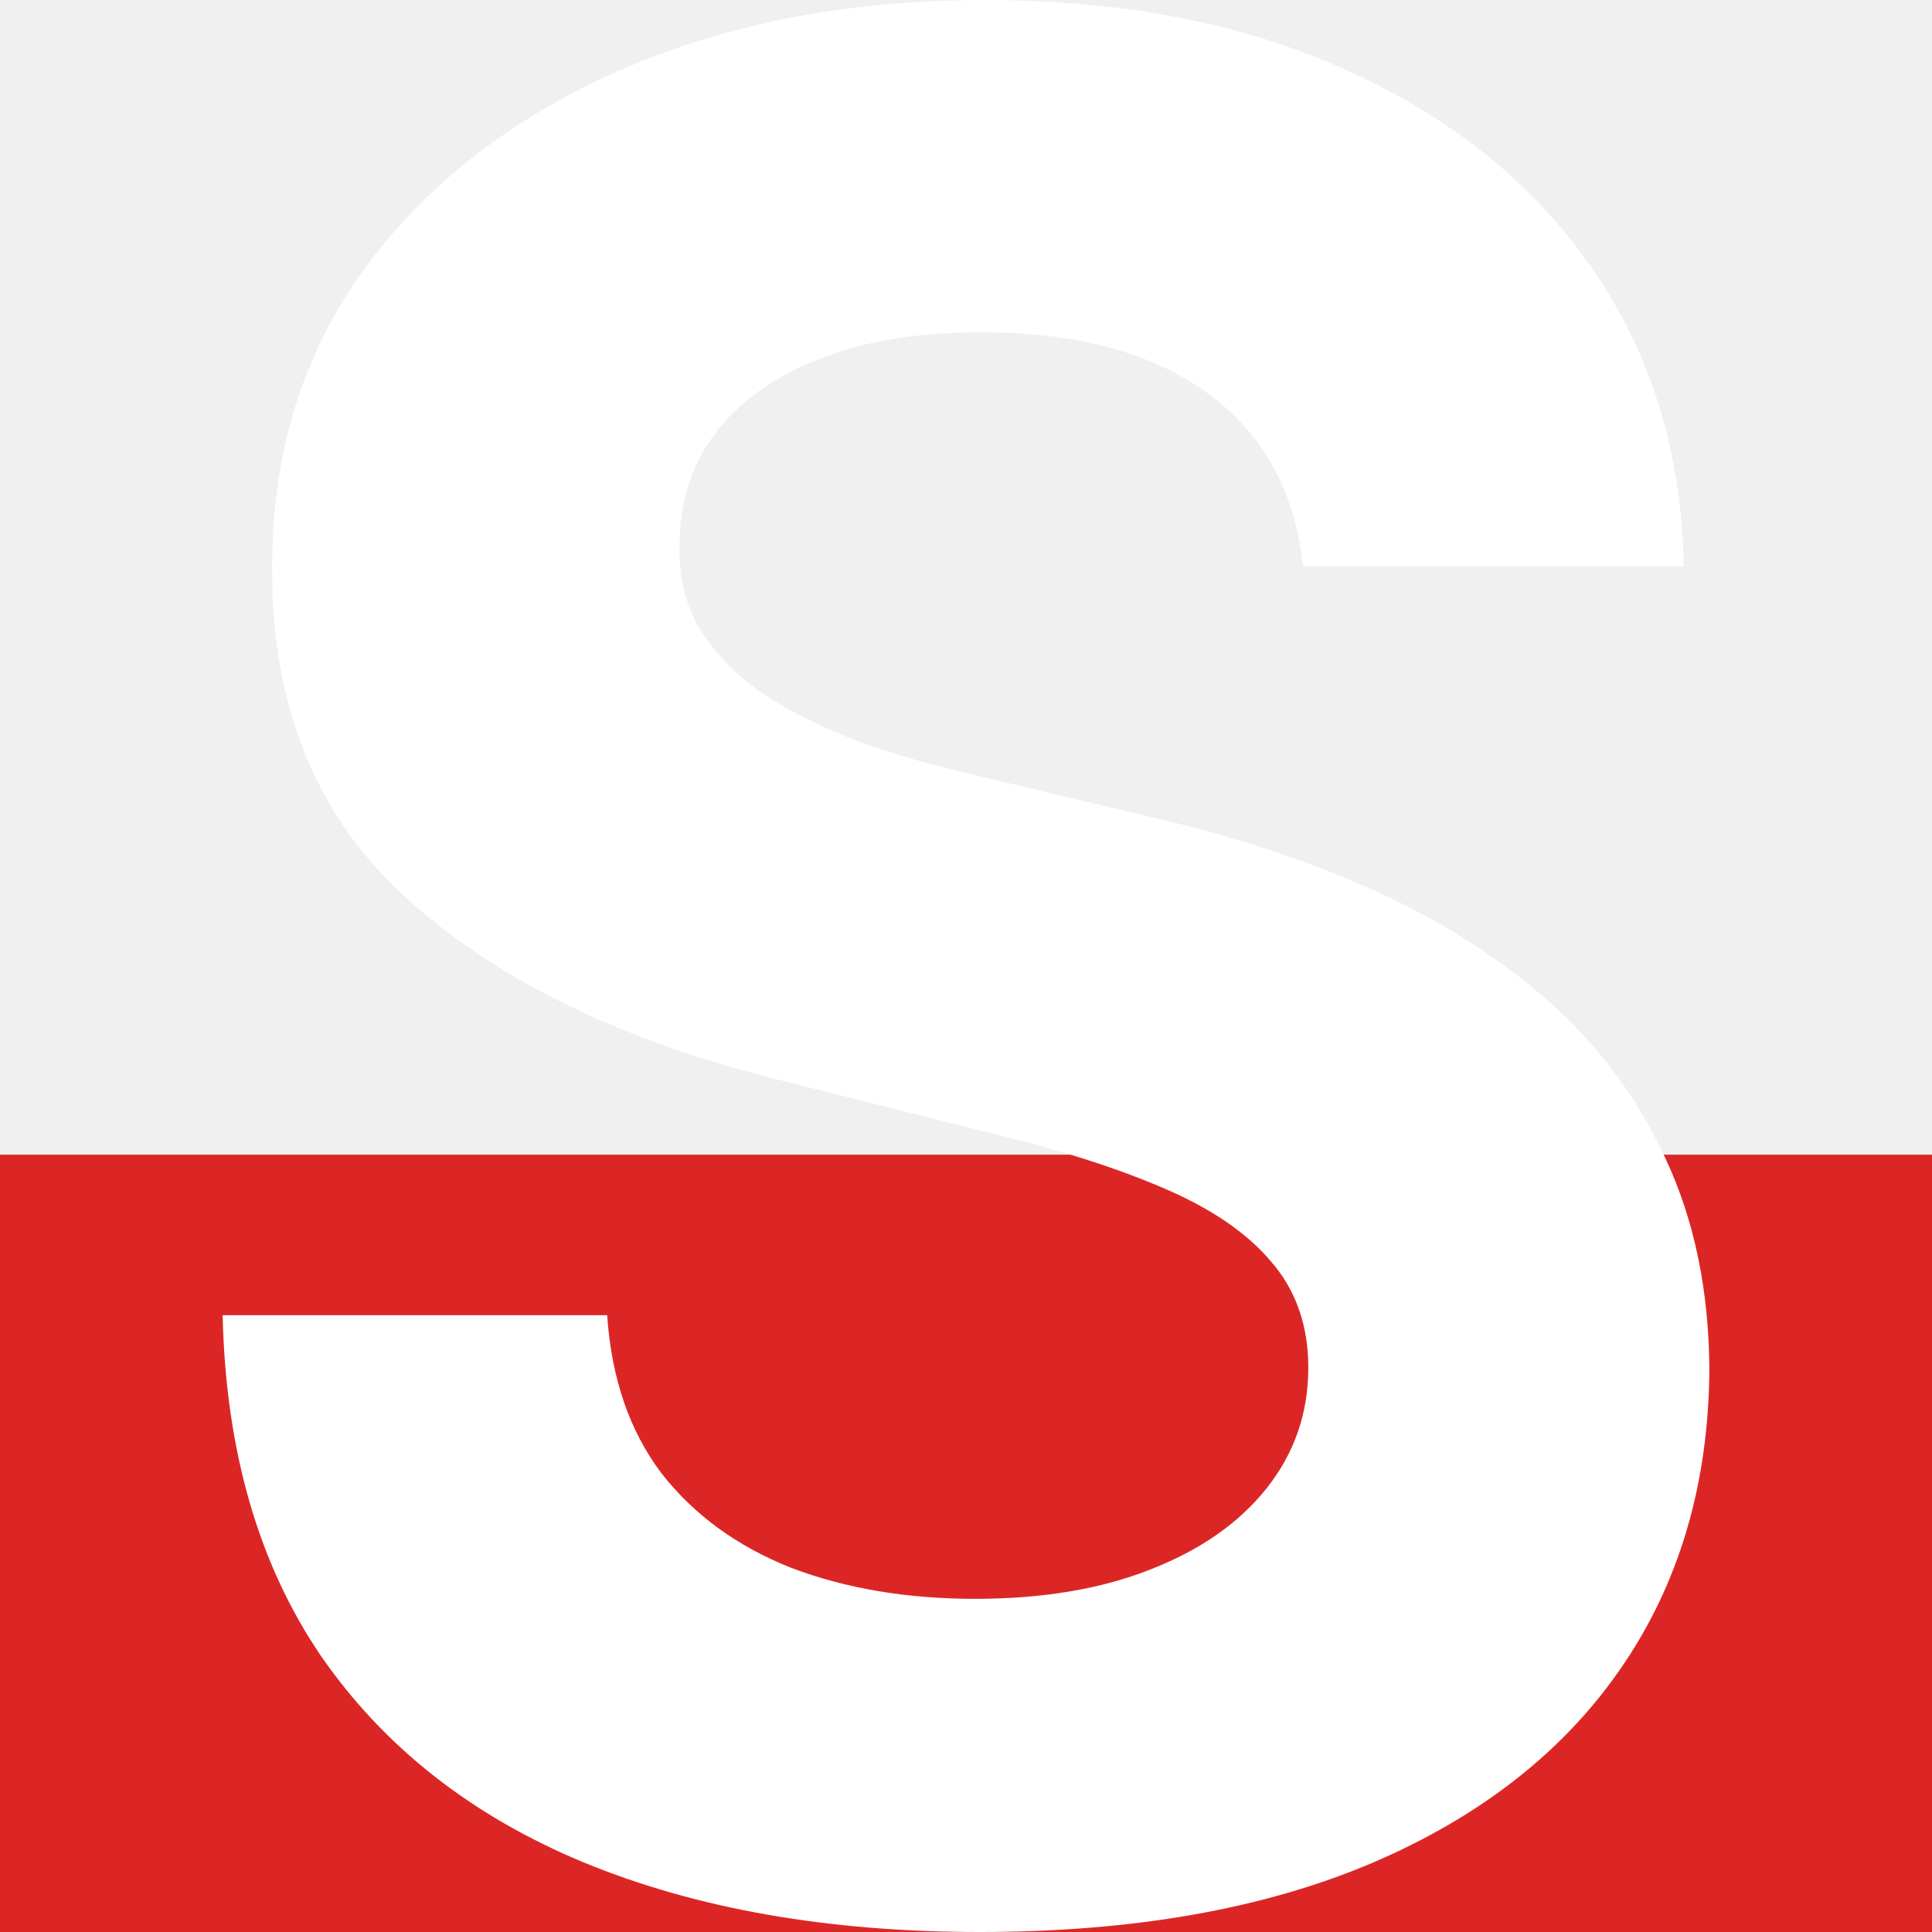
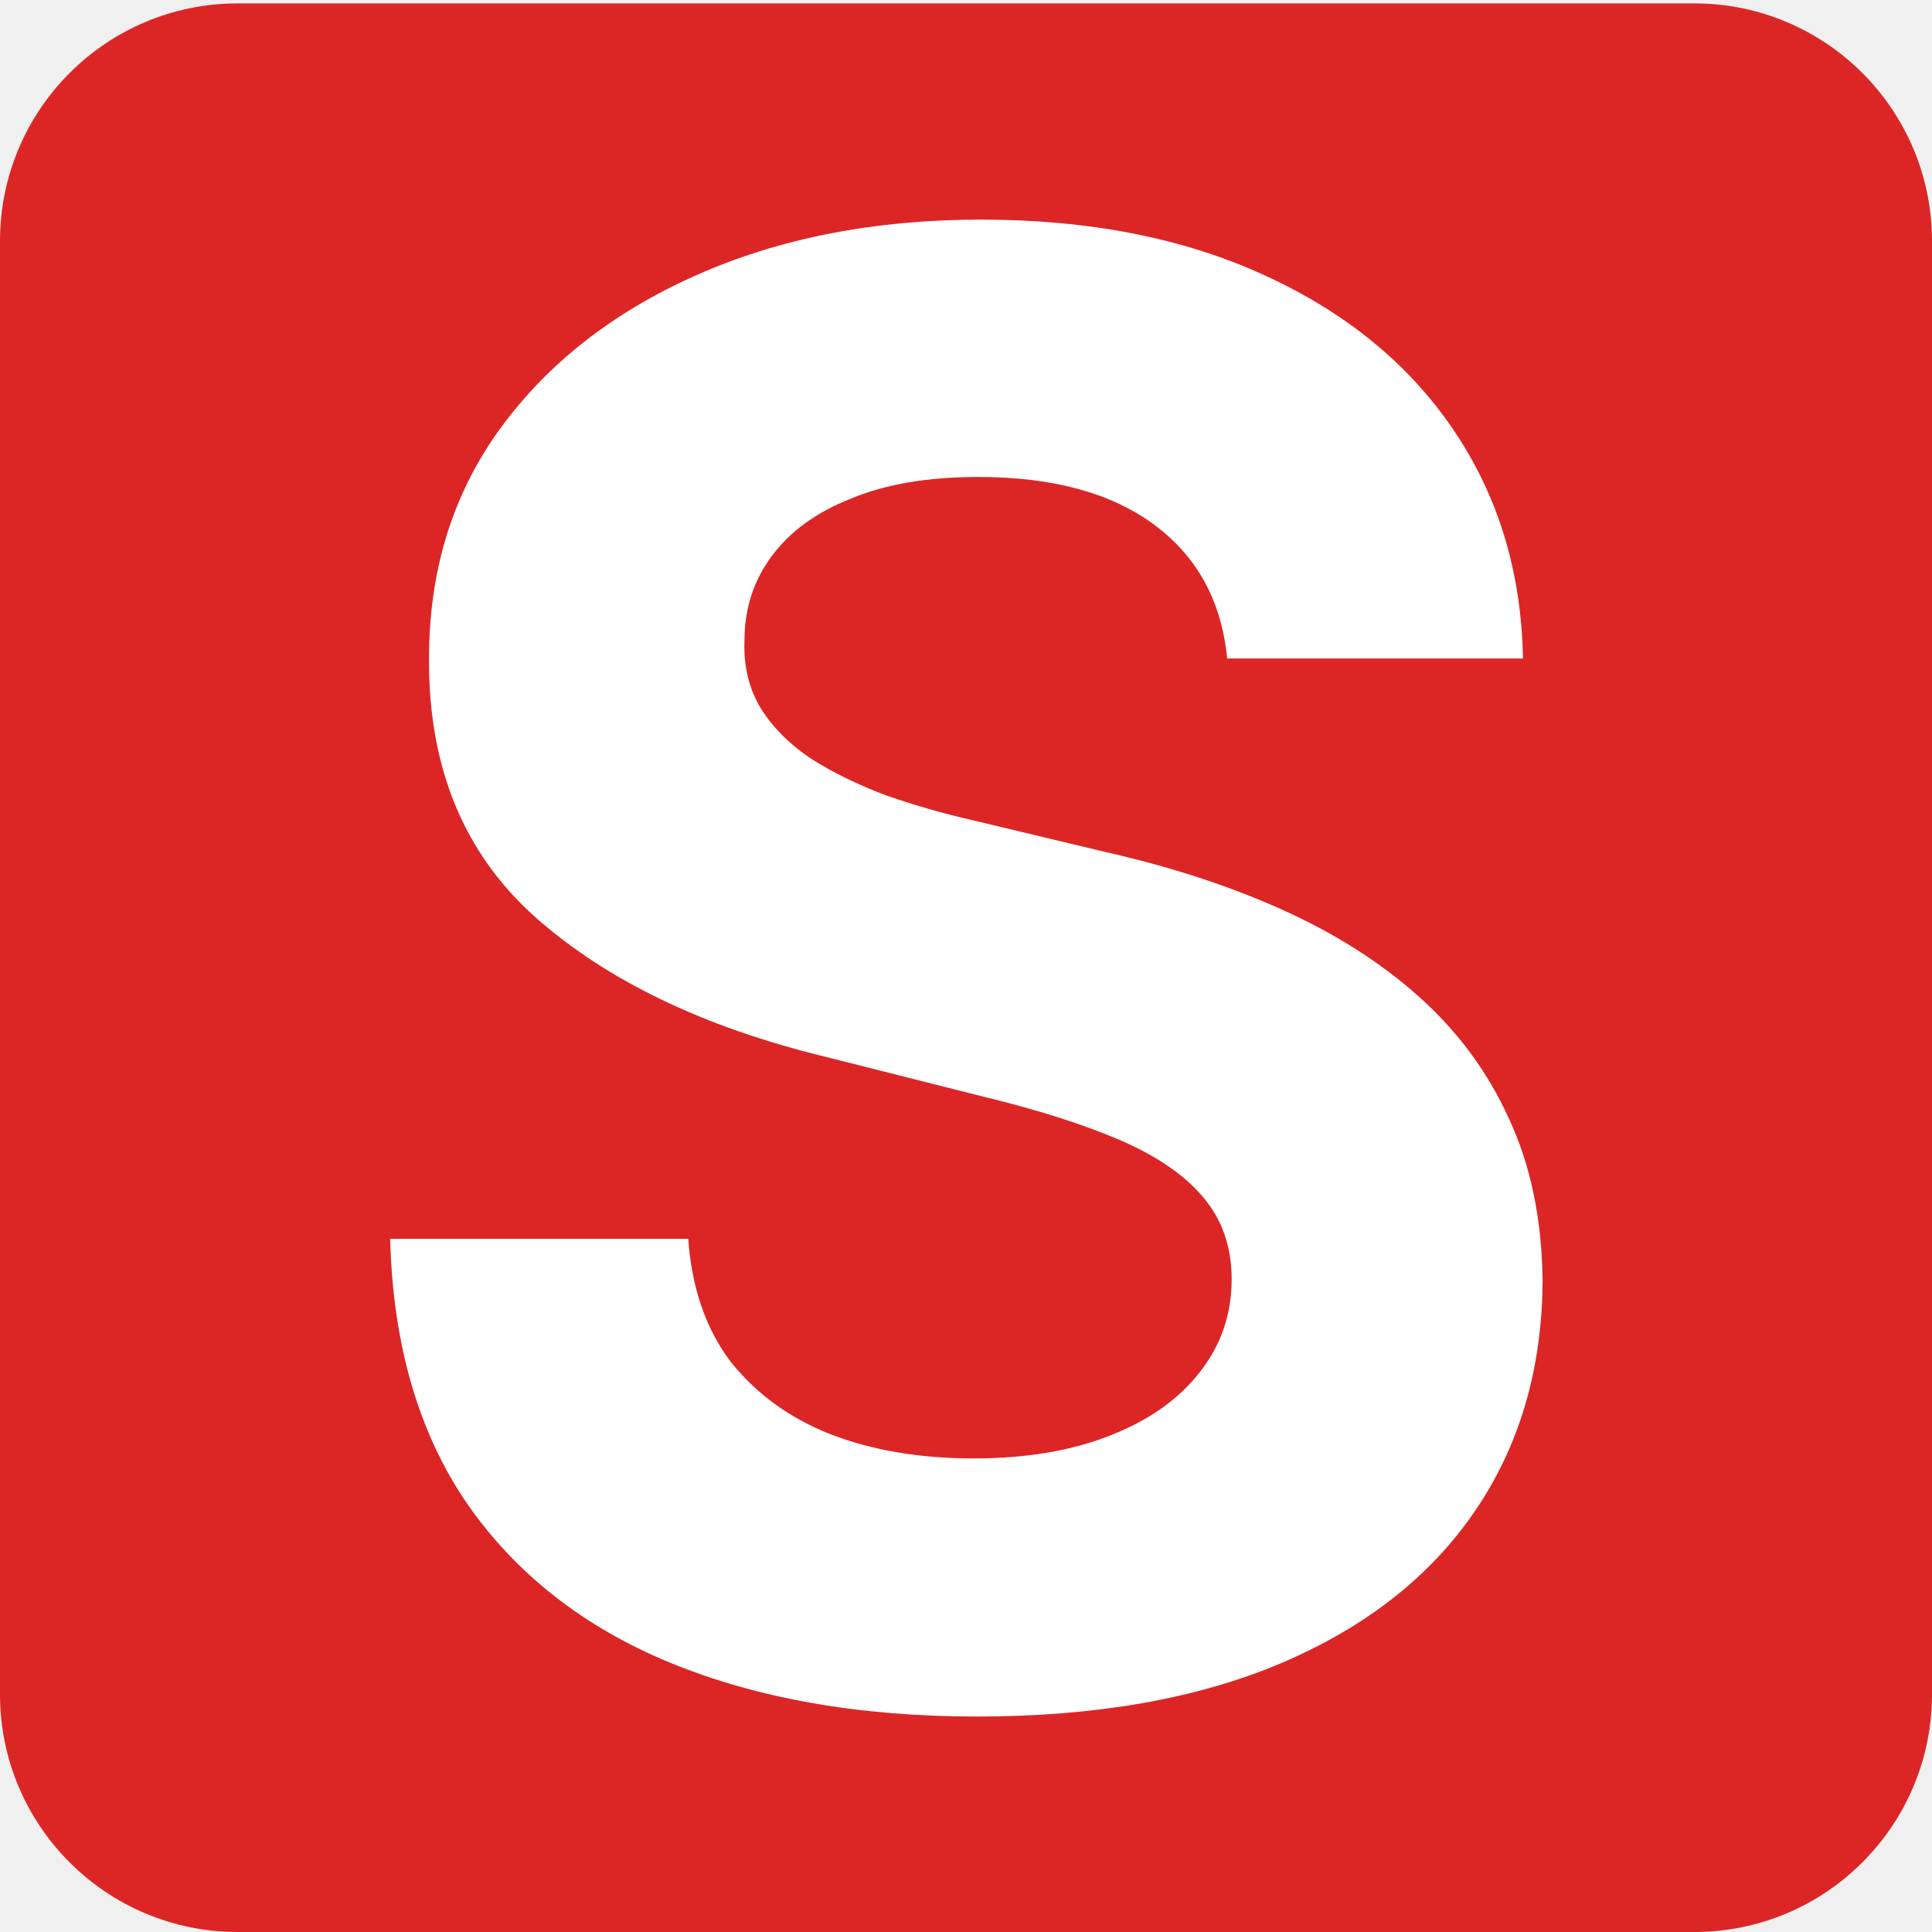
- <svg xmlns="http://www.w3.org/2000/svg" width="512" height="512" viewBox="0 0 512 512" fill="none">
-   <g clip-path="url(#clip0_779_473)">
-     <rect y="306" width="512" height="206" fill="#DC2626" />
-     <path d="M345.258 150.073C343.312 130.453 334.962 115.21 320.207 104.346C305.453 93.481 285.428 88.049 260.135 88.049C242.948 88.049 228.436 90.482 216.6 95.346C204.764 100.049 195.684 106.616 189.36 115.048C183.199 123.48 180.119 133.047 180.119 143.749C179.794 152.668 181.659 160.451 185.712 167.099C189.928 173.748 195.684 179.504 202.98 184.369C210.277 189.071 218.708 193.206 228.274 196.773C237.84 200.179 248.055 203.097 258.919 205.53L303.669 216.232C325.396 221.096 345.339 227.583 363.499 235.69C381.658 243.798 397.386 253.77 410.681 265.608C423.977 277.445 434.273 291.39 441.569 307.443C449.028 323.496 452.838 341.901 453 362.657C452.838 393.141 445.055 419.572 429.652 441.95C414.411 464.165 392.36 481.434 363.499 493.758C334.8 505.919 300.183 512 259.648 512C219.437 512 184.415 505.838 154.581 493.514C124.91 481.191 101.724 462.949 85.023 438.788C68.485 414.465 59.811 384.385 59 348.549H160.905C162.04 365.251 166.823 379.196 175.254 390.385C183.848 401.411 195.279 409.762 209.547 415.438C223.977 420.951 240.272 423.707 258.432 423.707C276.268 423.707 291.752 421.113 304.885 415.924C318.181 410.735 328.477 403.519 335.773 394.276C343.069 385.034 346.717 374.413 346.717 362.413C346.717 351.225 343.393 341.82 336.746 334.199C330.26 326.577 320.694 320.091 308.047 314.74C295.562 309.389 280.24 304.524 262.08 300.146L207.844 286.525C165.85 276.31 132.693 260.338 108.372 238.609C84.051 216.88 71.971 187.612 72.133 150.803C71.971 120.642 79.997 94.292 96.211 71.753C112.587 49.214 135.044 31.62 163.58 18.972C192.117 6.324 224.545 0 260.864 0C297.832 0 330.098 6.324 357.662 18.972C385.388 31.62 406.952 49.214 422.356 71.753C437.759 94.292 445.704 120.399 446.19 150.073H345.258Z" fill="white" />
+ <svg xmlns="http://www.w3.org/2000/svg" xmlns:xlink="http://www.w3.org/1999/xlink" version="1.1" id="Layer_1" x="0px" y="0px" viewBox="0 0 512 512" style="enable-background:new 0 0 512 512;" xml:space="preserve">
+   <style type="text/css">
+ 	.st0{clip-path:url(#SVGID_00000154395869251168462950000013974514636999459238_);}
+ 	.st1{fill:#DC2626;}
+ 	.st2{fill:#FFFFFF;}
+ </style>
+   <g>
+     <defs>
+       <rect id="SVGID_1_" width="512" height="512" />
+     </defs>
+     <clipPath id="SVGID_00000035507652472437447870000007602434558742312579_">
+       <use xlink:href="#SVGID_1_" style="overflow:visible;" />
+     </clipPath>
+     <g style="clip-path:url(#SVGID_00000035507652472437447870000007602434558742312579_);">
+       <path class="st1" d="M63,0.9H449c34.8,0,63,28.2,63,63V449c0,34.8-28.2,63-63,63H63c-34.8,0-63-28.2-63-63V63.9    C0,29.1,28.2,0.9,63,0.9z" />
+       <path class="st2" d="M325.2,174.4c-1.5-15.2-8-27-19.4-35.4c-11.4-8.4-26.9-12.6-46.5-12.6c-13.3,0-24.6,1.9-33.7,5.7    c-9.2,3.6-16.2,8.7-21.1,15.3c-4.8,6.5-7.2,13.9-7.2,22.2c-0.3,6.9,1.2,12.9,4.3,18.1c3.3,5.2,7.7,9.6,13.4,13.4    c5.7,3.6,12.2,6.8,19.6,9.6c7.4,2.6,15.3,4.9,23.7,6.8l34.7,8.3c16.8,3.8,32.3,8.8,46.4,15.1c14.1,6.3,26.3,14,36.6,23.2    c10.3,9.2,18.3,20,23.9,32.4c5.8,12.4,8.7,26.7,8.9,42.8c-0.1,23.6-6.2,44.1-18.1,61.4c-11.8,17.2-28.9,30.6-51.3,40.1    c-22.2,9.4-49.1,14.1-80.5,14.1c-31.2,0-58.3-4.8-81.4-14.3c-23-9.5-41-23.7-53.9-42.4c-12.8-18.8-19.5-42.2-20.2-69.9h79    c0.9,12.9,4.6,23.7,11.1,32.4c6.7,8.5,15.5,15,26.6,19.4c11.2,4.3,23.8,6.4,37.9,6.4c13.8,0,25.8-2,36-6    c10.3-4,18.3-9.6,23.9-16.8c5.7-7.2,8.5-15.4,8.5-24.7c0-8.7-2.6-16-7.7-21.9c-5-5.9-12.4-10.9-22.2-15.1    c-9.7-4.1-21.5-7.9-35.6-11.3l-42-10.6c-32.5-7.9-58.2-20.3-77.1-37.1c-18.8-16.8-28.2-39.5-28.1-68c-0.1-23.4,6.1-43.8,18.7-61.2    c12.7-17.5,30.1-31.1,52.2-40.9c22.1-9.8,47.2-14.7,75.4-14.7c28.6,0,53.6,4.9,75,14.7c21.5,9.8,38.2,23.4,50.1,40.9    c11.9,17.5,18.1,37.7,18.5,60.7H325.2z" />
+     </g>
  </g>
-   <defs>
-     <clipPath id="clip0_779_473">
-       <rect width="512" height="512" fill="white" />
-     </clipPath>
-   </defs>
</svg>
